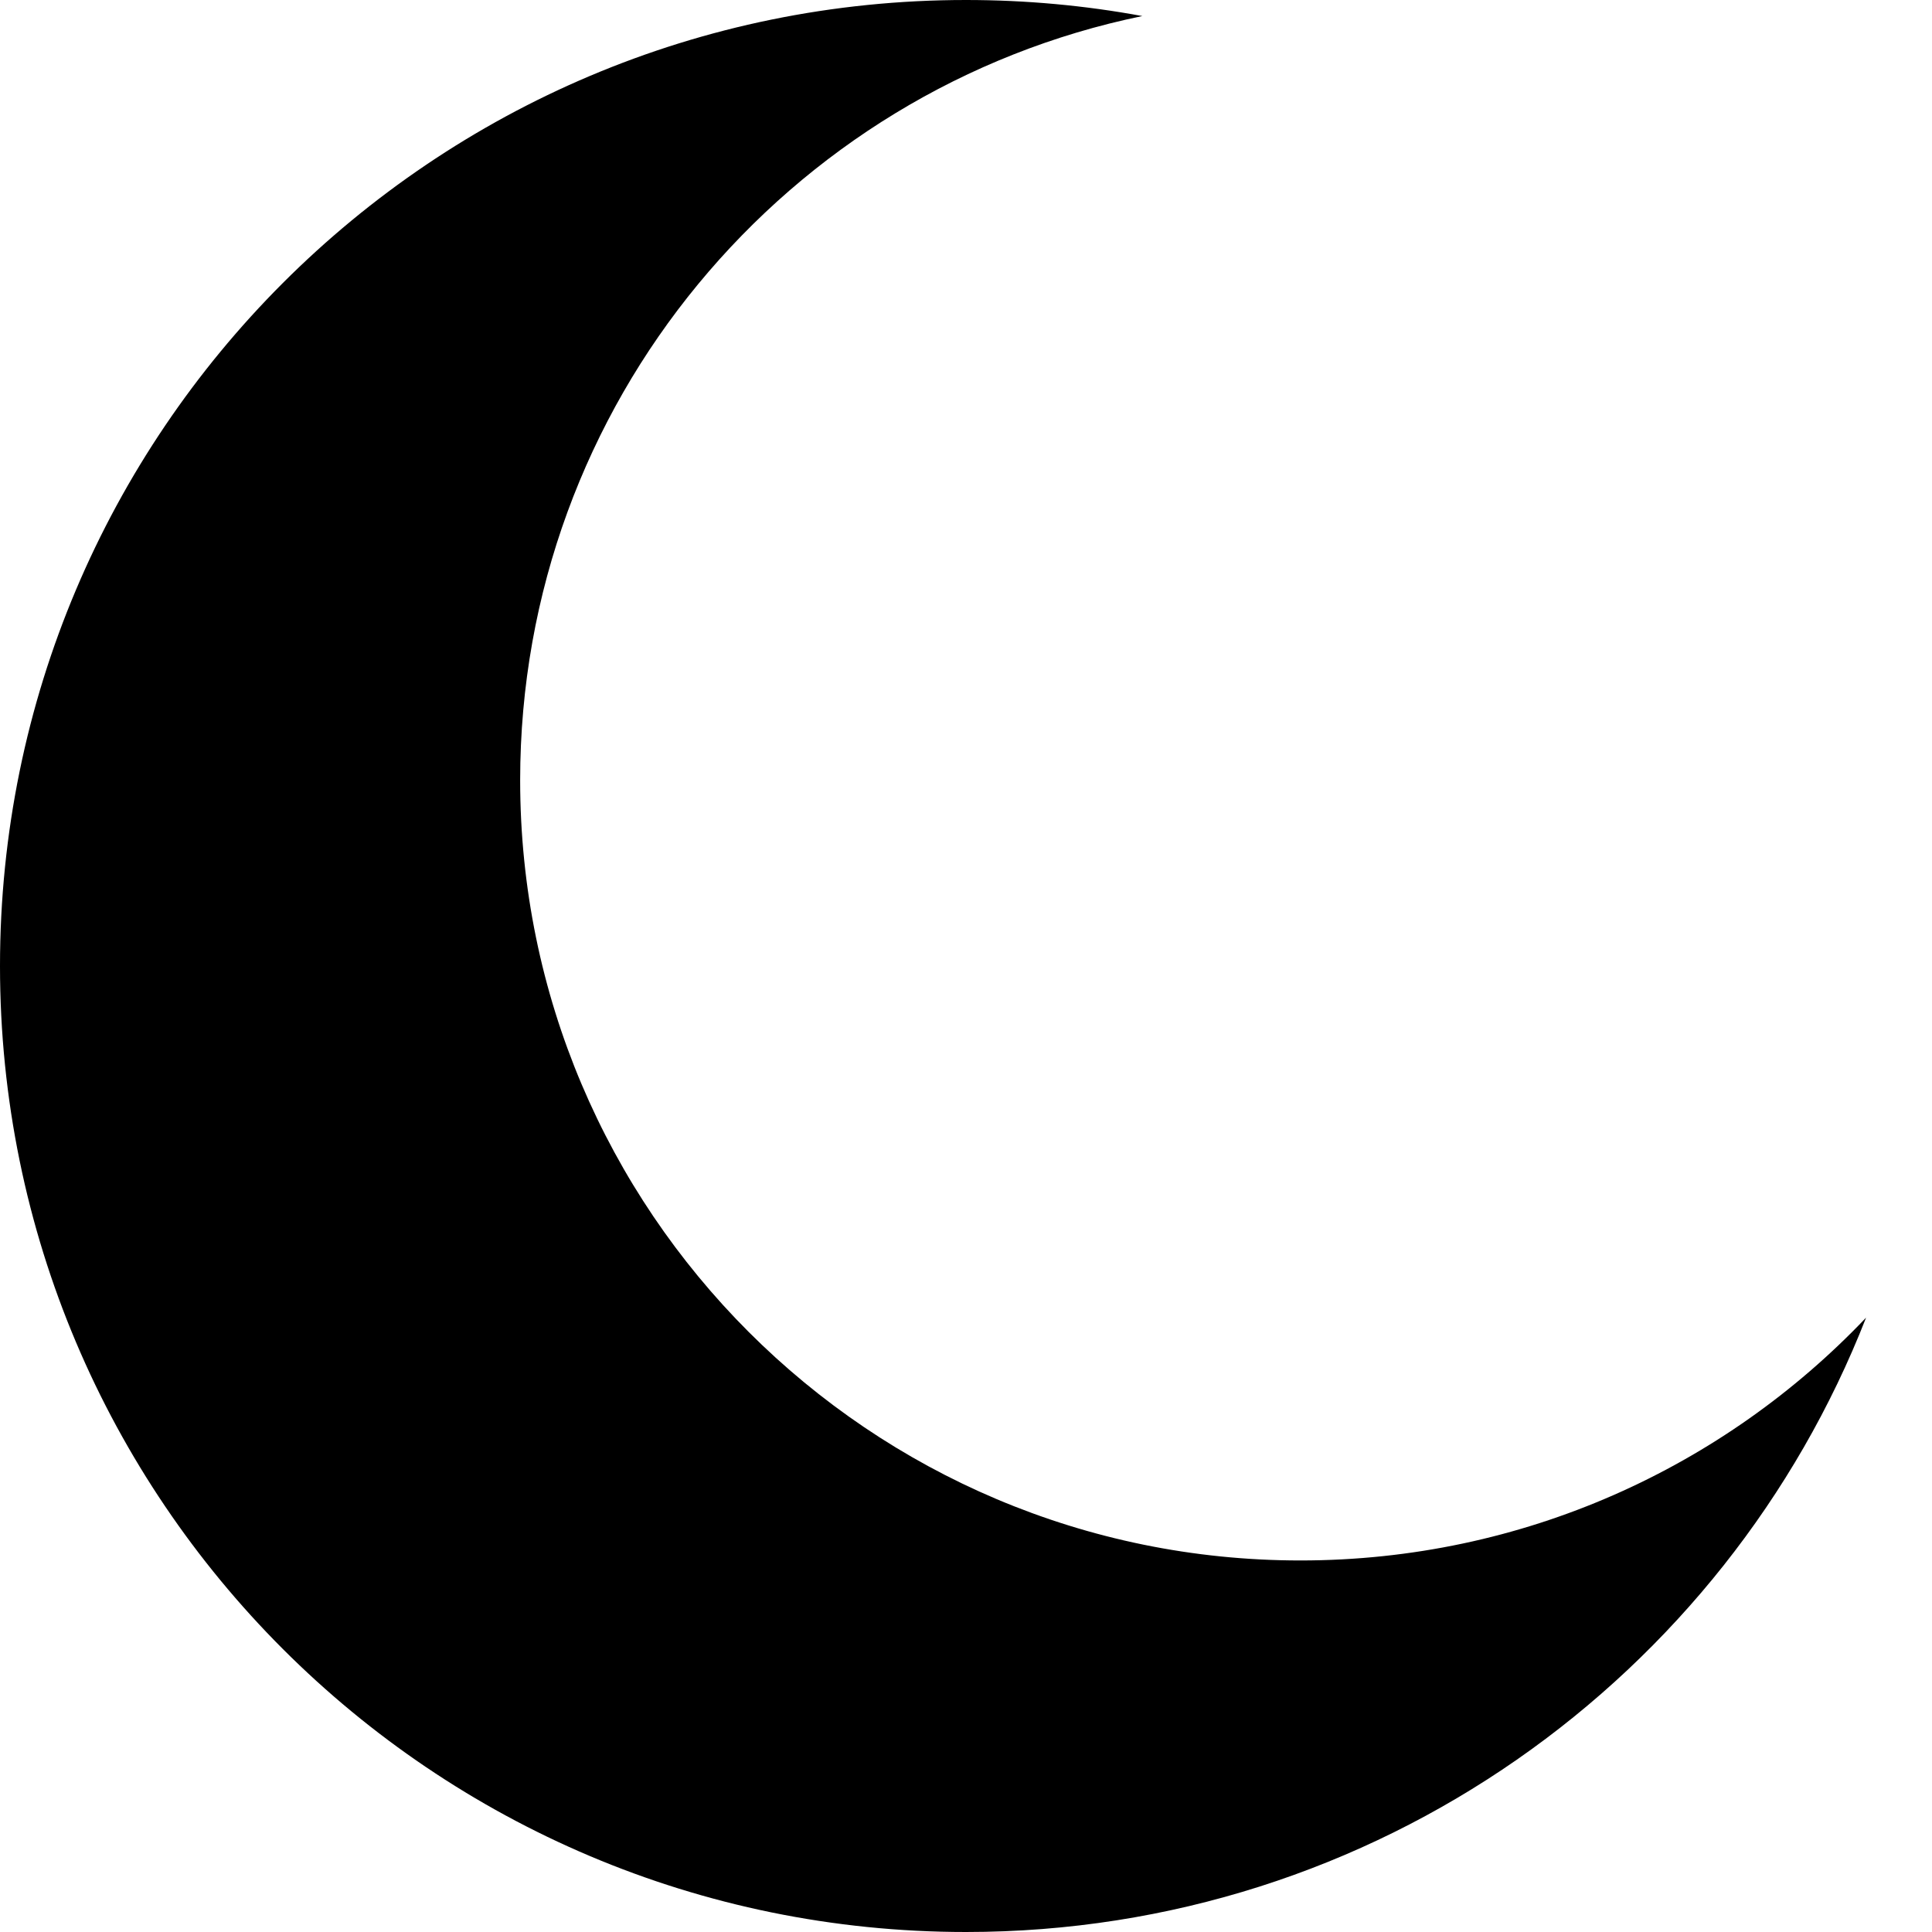
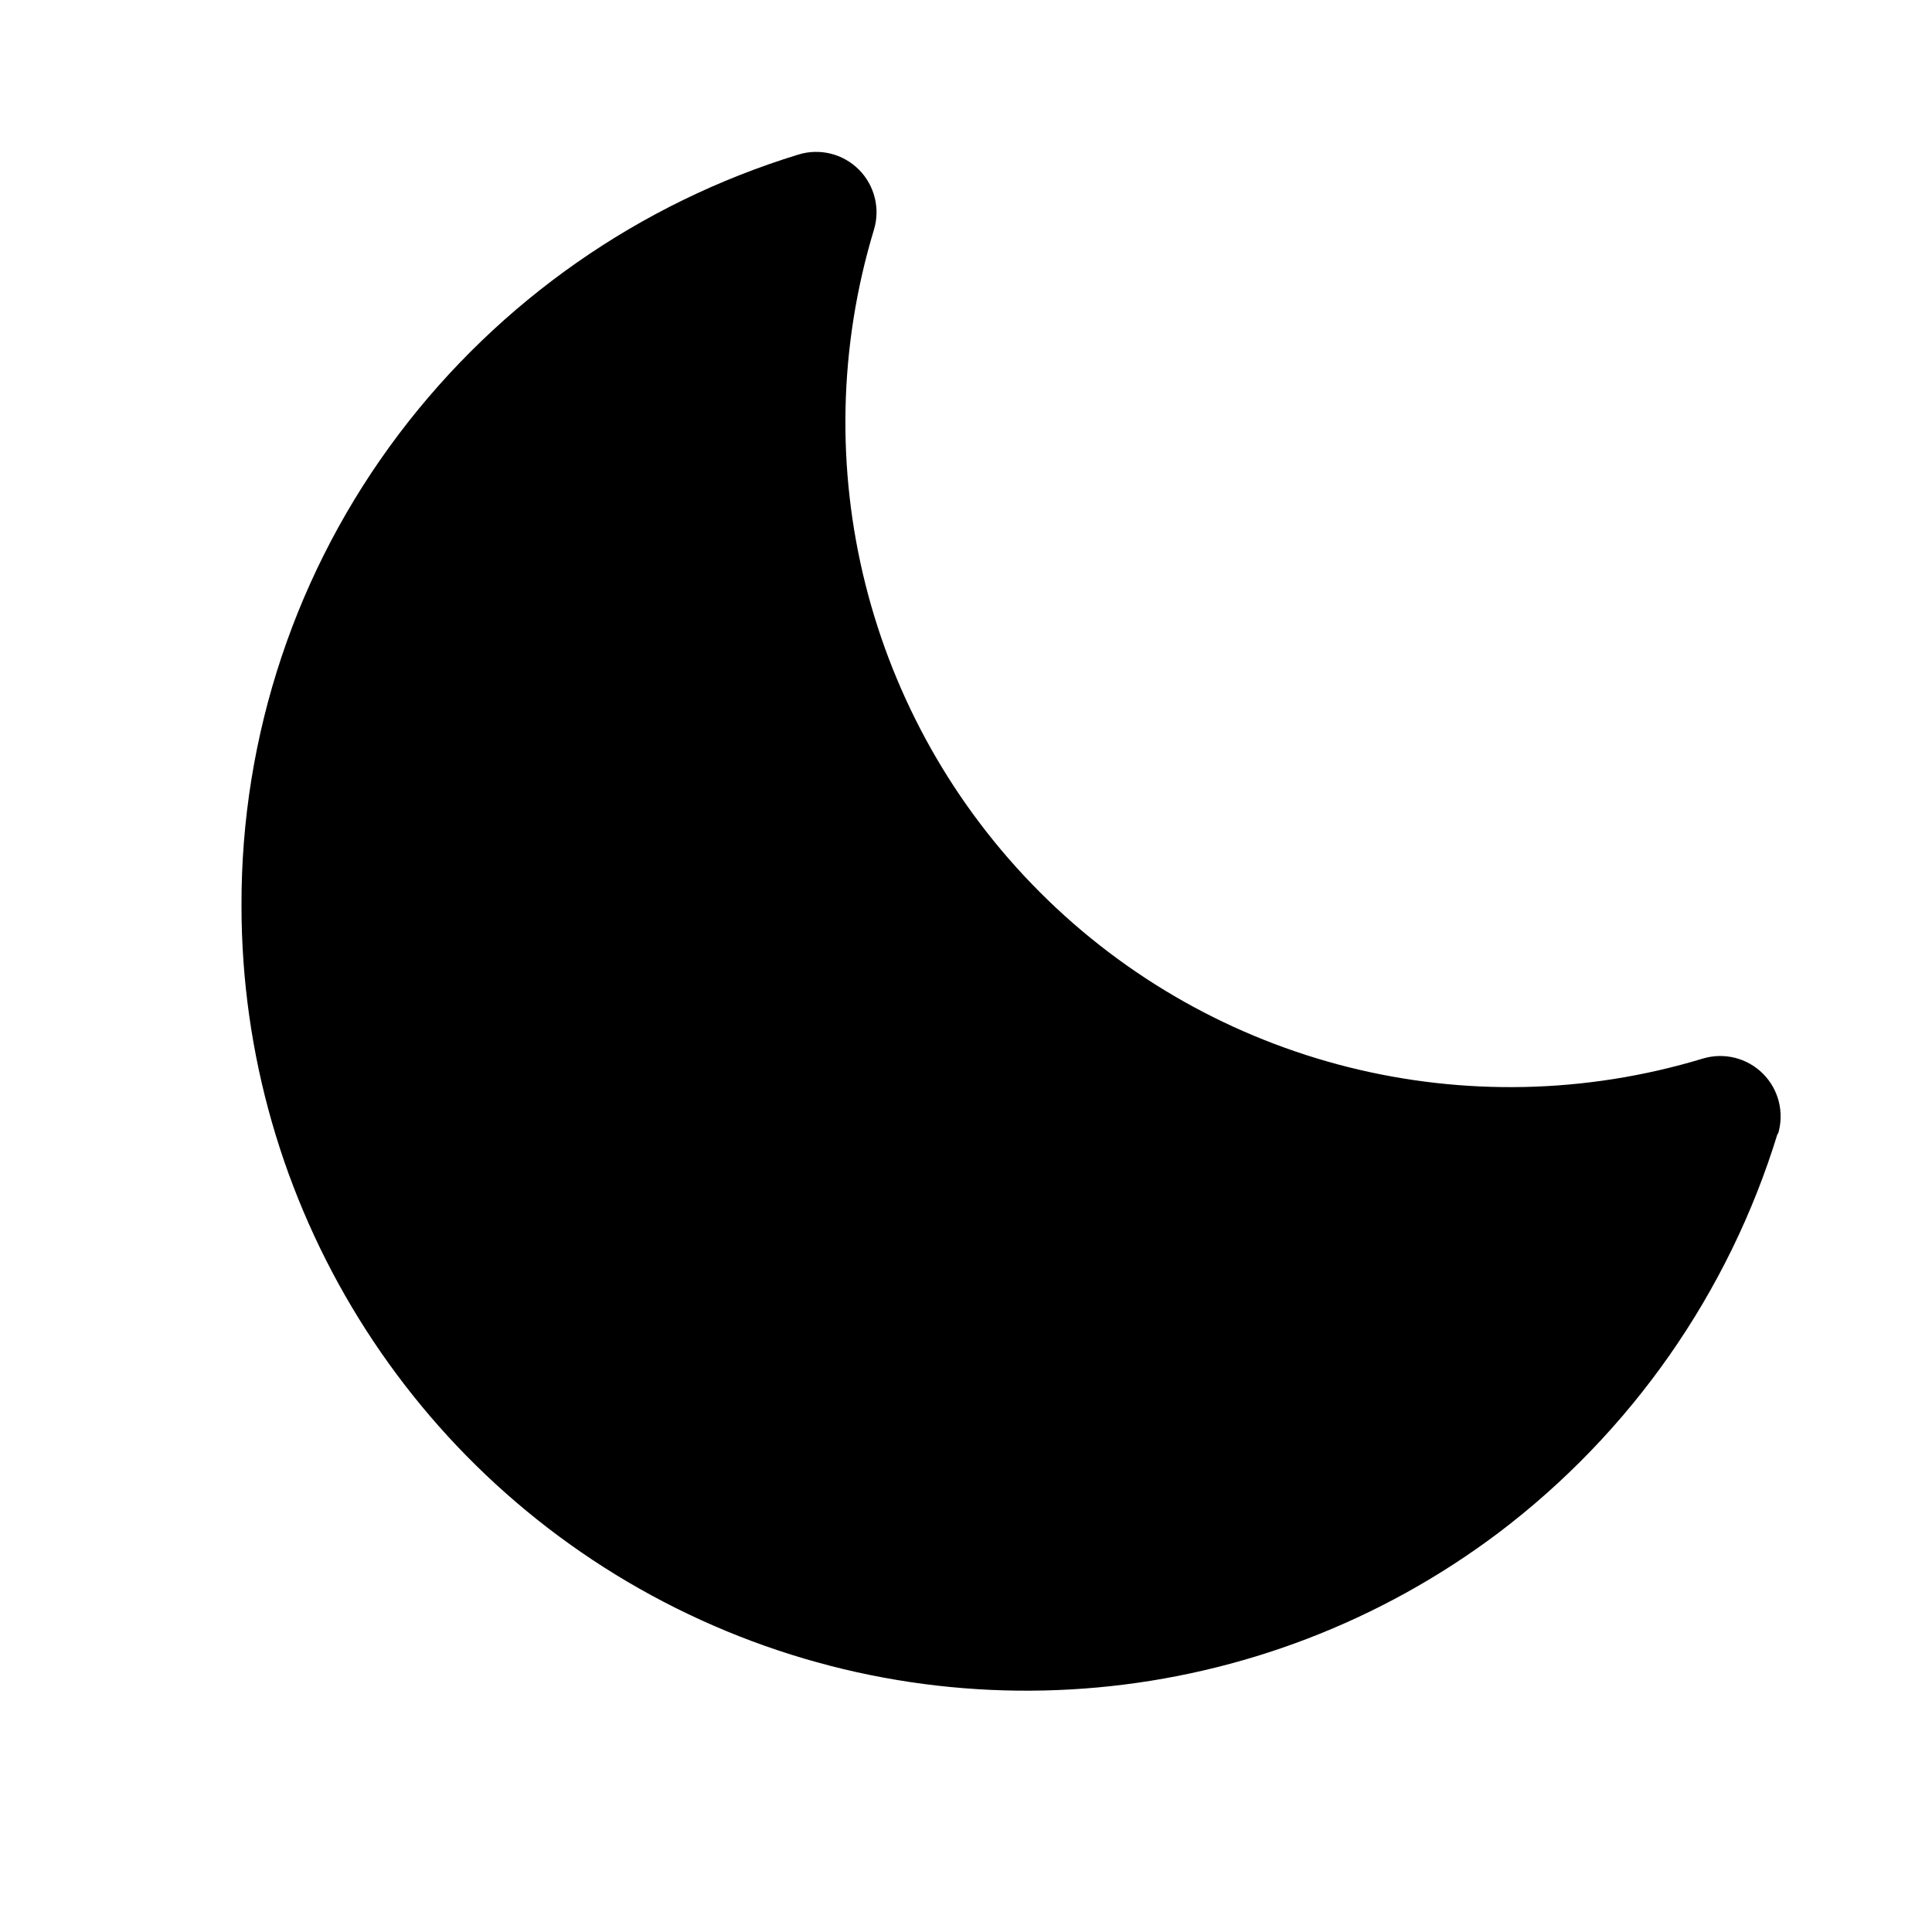
- <svg xmlns="http://www.w3.org/2000/svg" width="26" height="26">
-   <path fill="currentColor" fill-rule="evenodd" d="M13 0c.81 0 1.603.074 2.373.216C10.593 1.199 7 5.43 7 10.5 7 16.299 11.701 21 17.5 21c2.996 0 5.7-1.255 7.613-3.268C23.22 22.572 18.51 26 13 26 5.82 26 0 20.18 0 13S5.82 0 13 0z" />
+ <svg xmlns="http://www.w3.org/2000/svg" width="1.2em" height="1.2em" viewBox="0 0 256 256">
+   <path fill="currentColor" d="M235.54 150.21a104.84 104.84 0 0 1-37 52.91A104 104 0 0 1 32 120a103.1 103.1 0 0 1 20.88-62.52a104.84 104.84 0 0 1 52.91-37a8 8 0 0 1 10 10a88.08 88.08 0 0 0 109.8 109.8a8 8 0 0 1 10 10Z" />
</svg>
